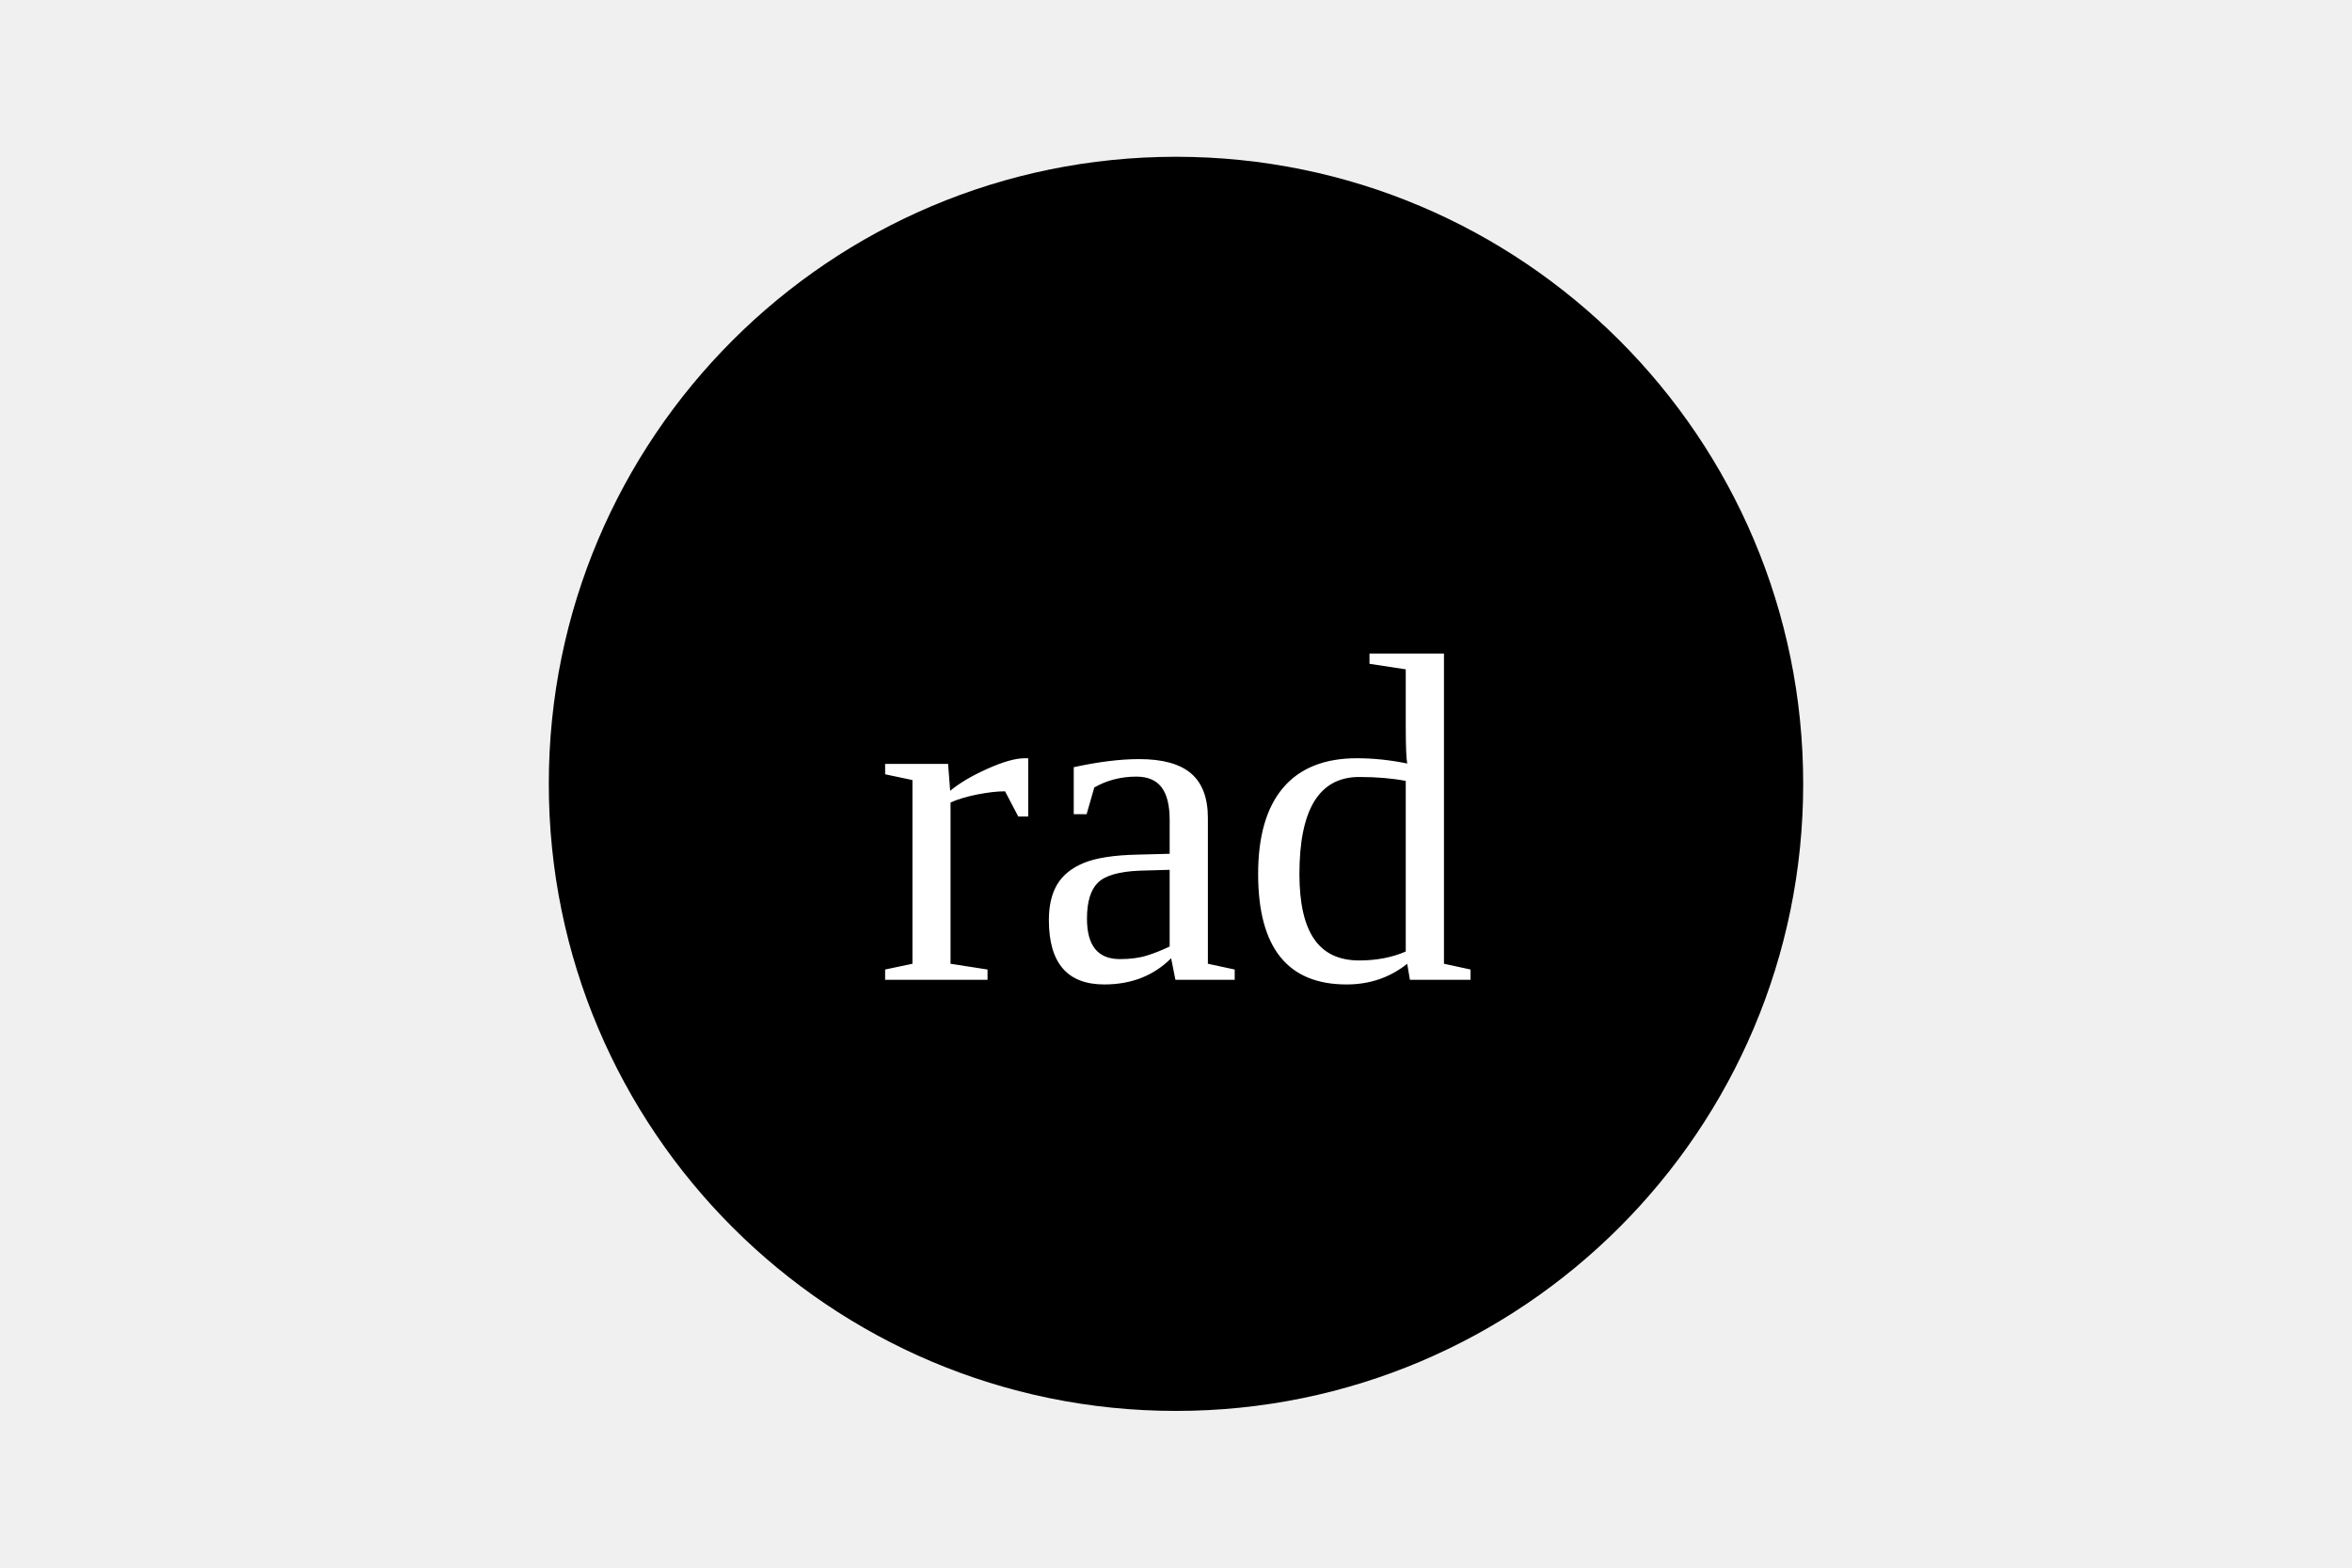
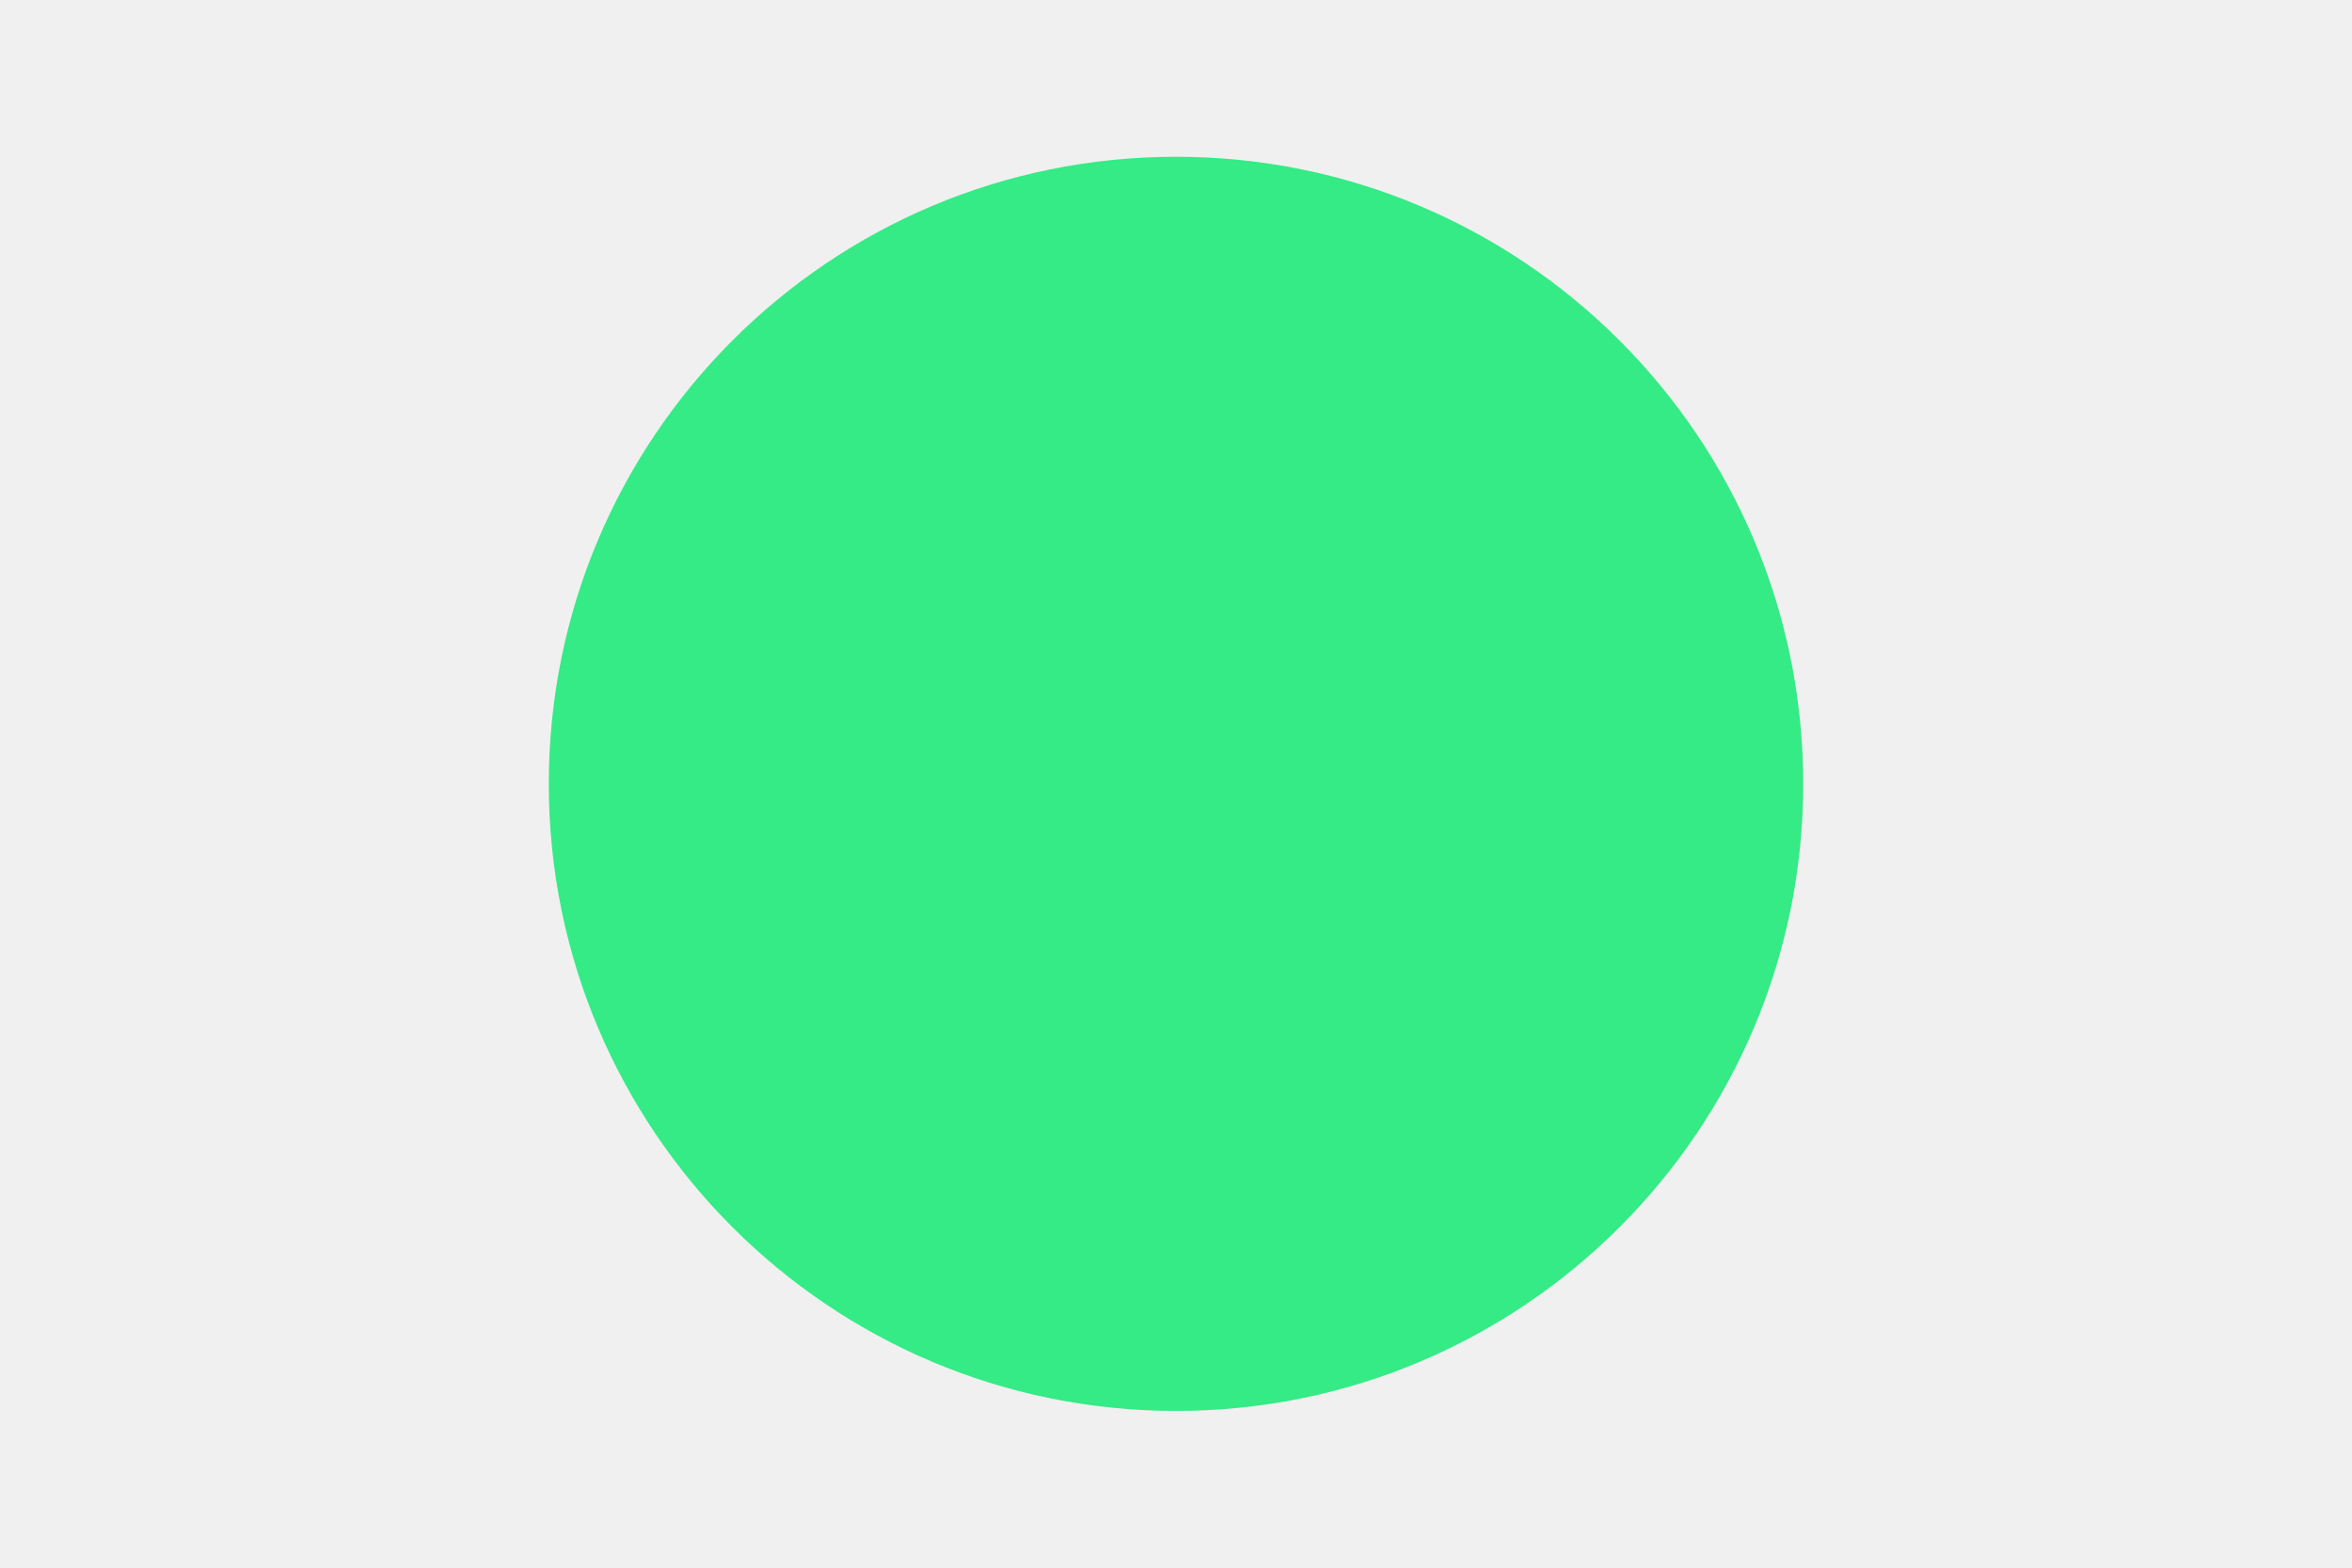
<svg xmlns="http://www.w3.org/2000/svg" version="1.1" width="300" height="200">
-   <circle cx="150" cy="100" r="80" fill="black" />
-   <text x="150" y="125" font-size="60" text-anchor="middle" fill="white">rad</text>
+   <circle cx="150" cy="100" r="80" fill="#34eb86" />
+   <text x="150" y="125" font-size="60" text-anchor="middle" fill="#34eb86">asd</text>
</svg>
